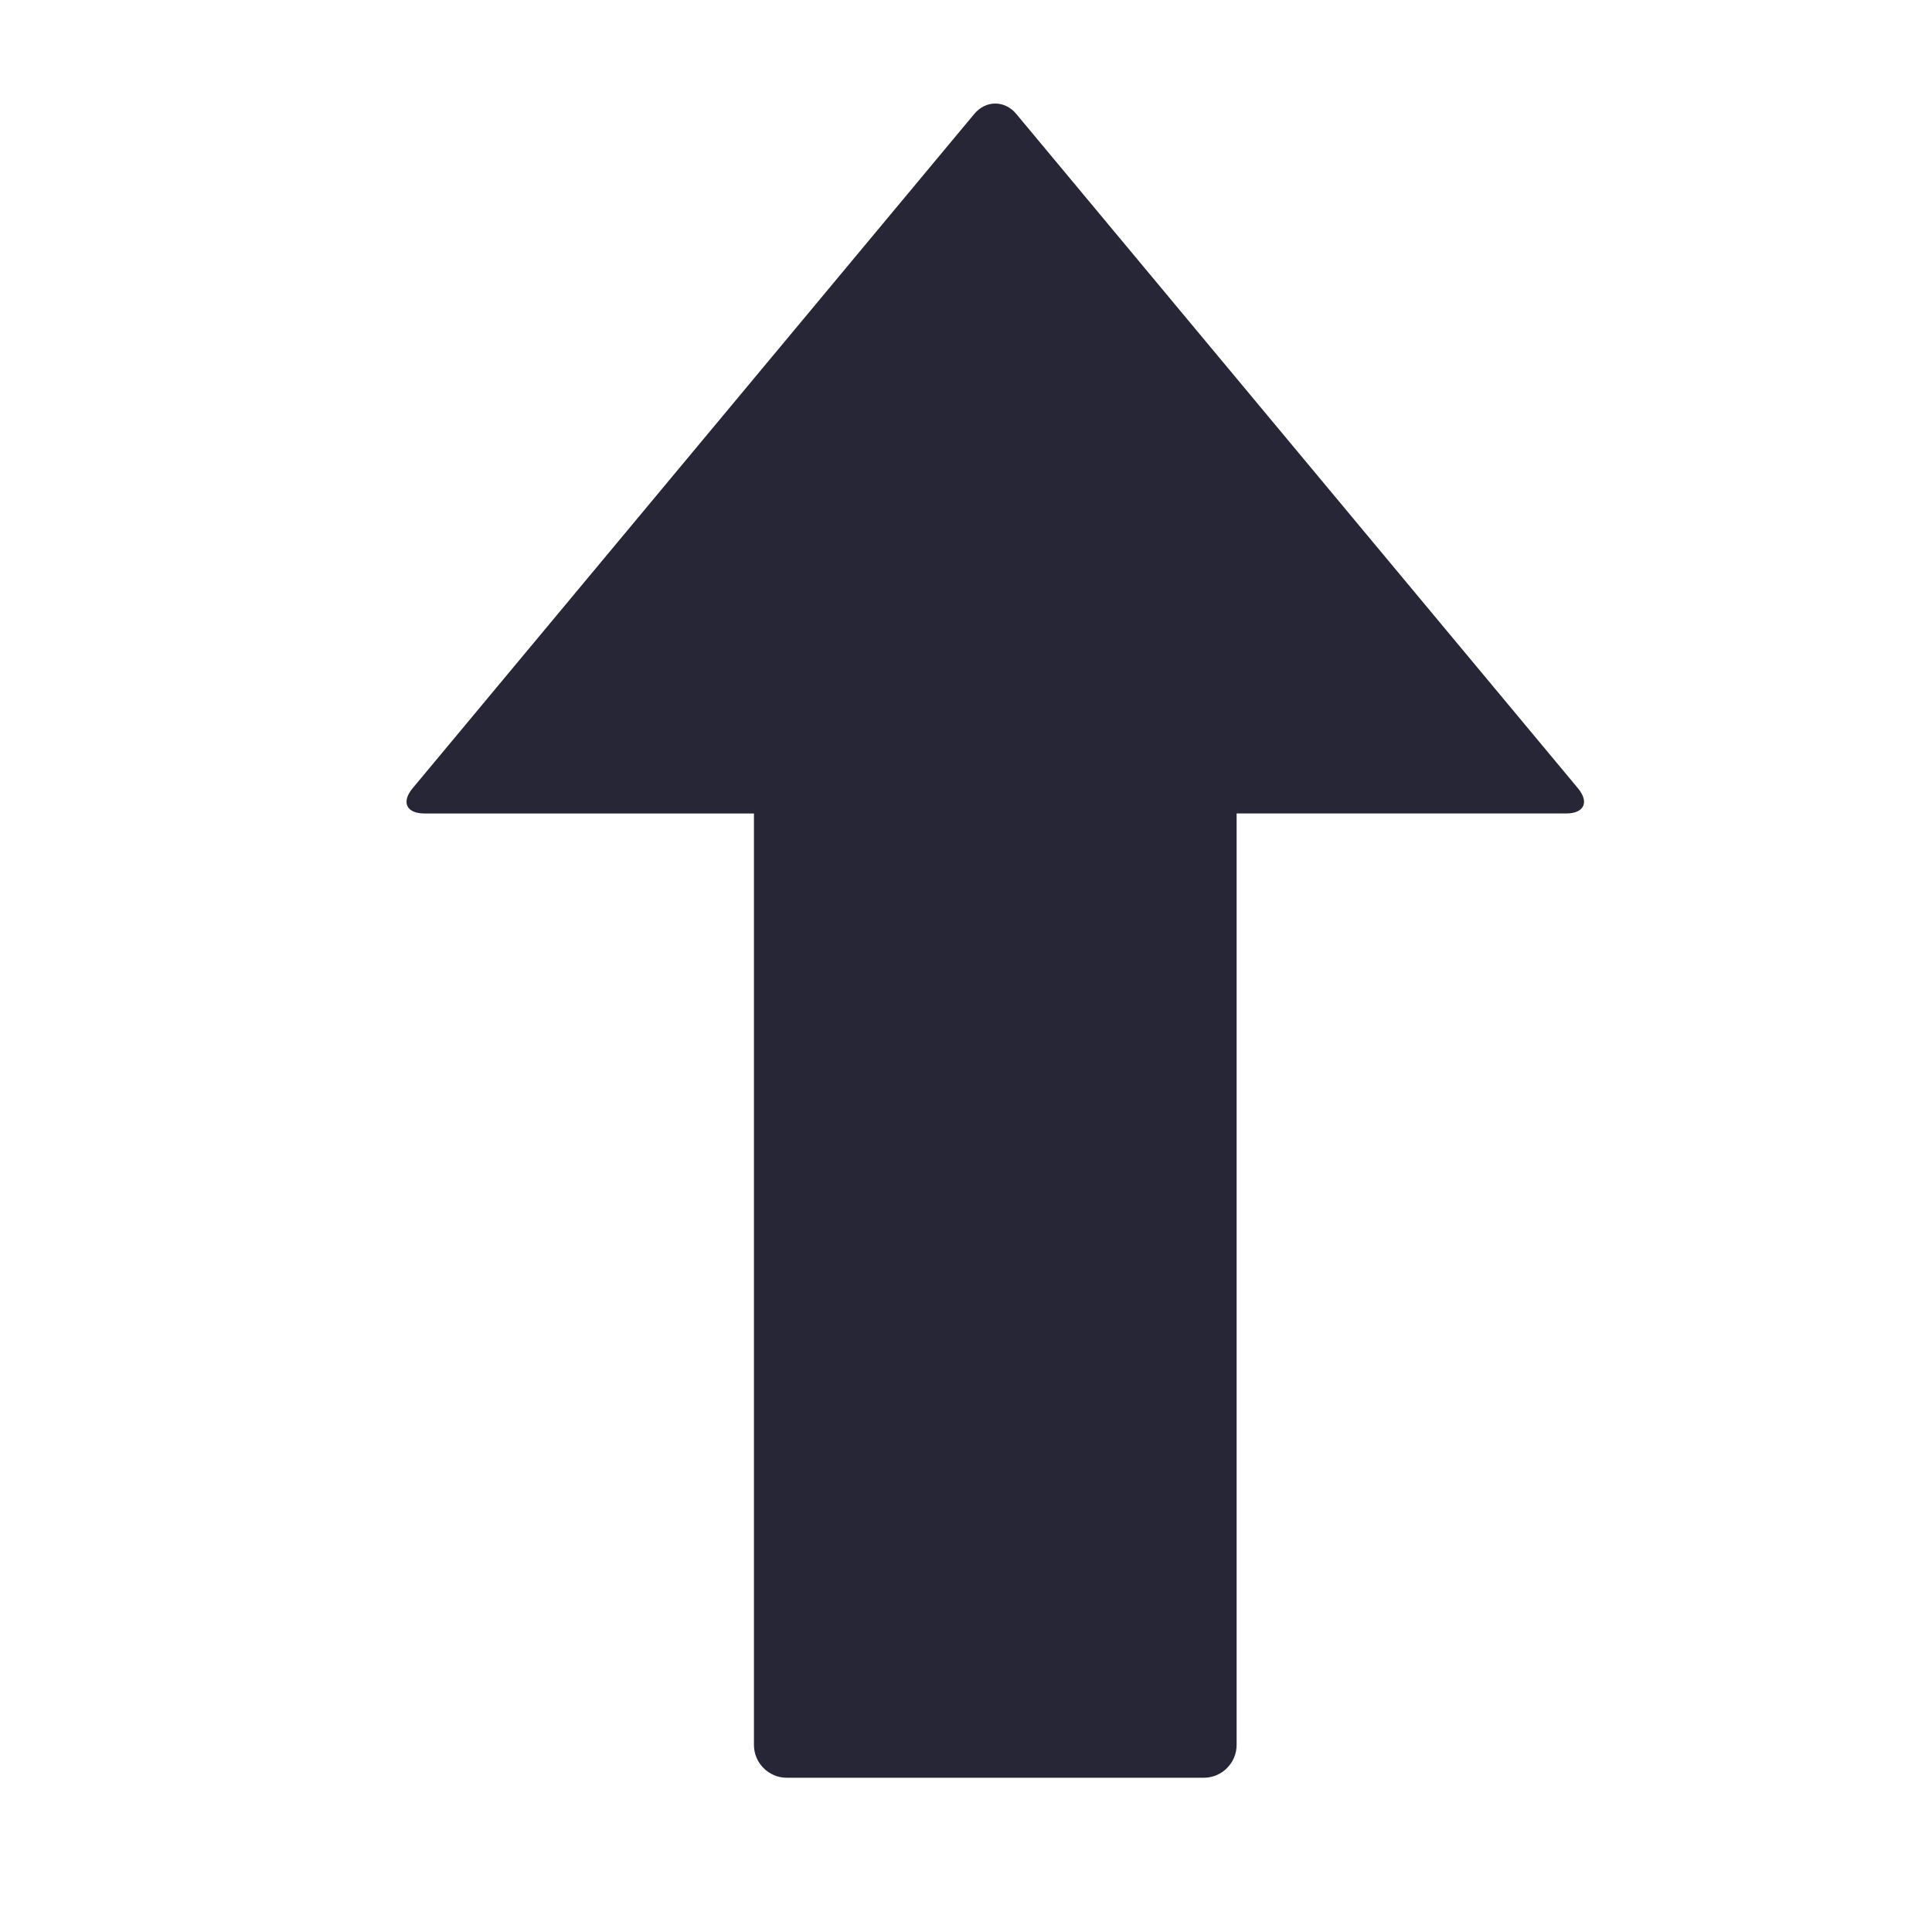
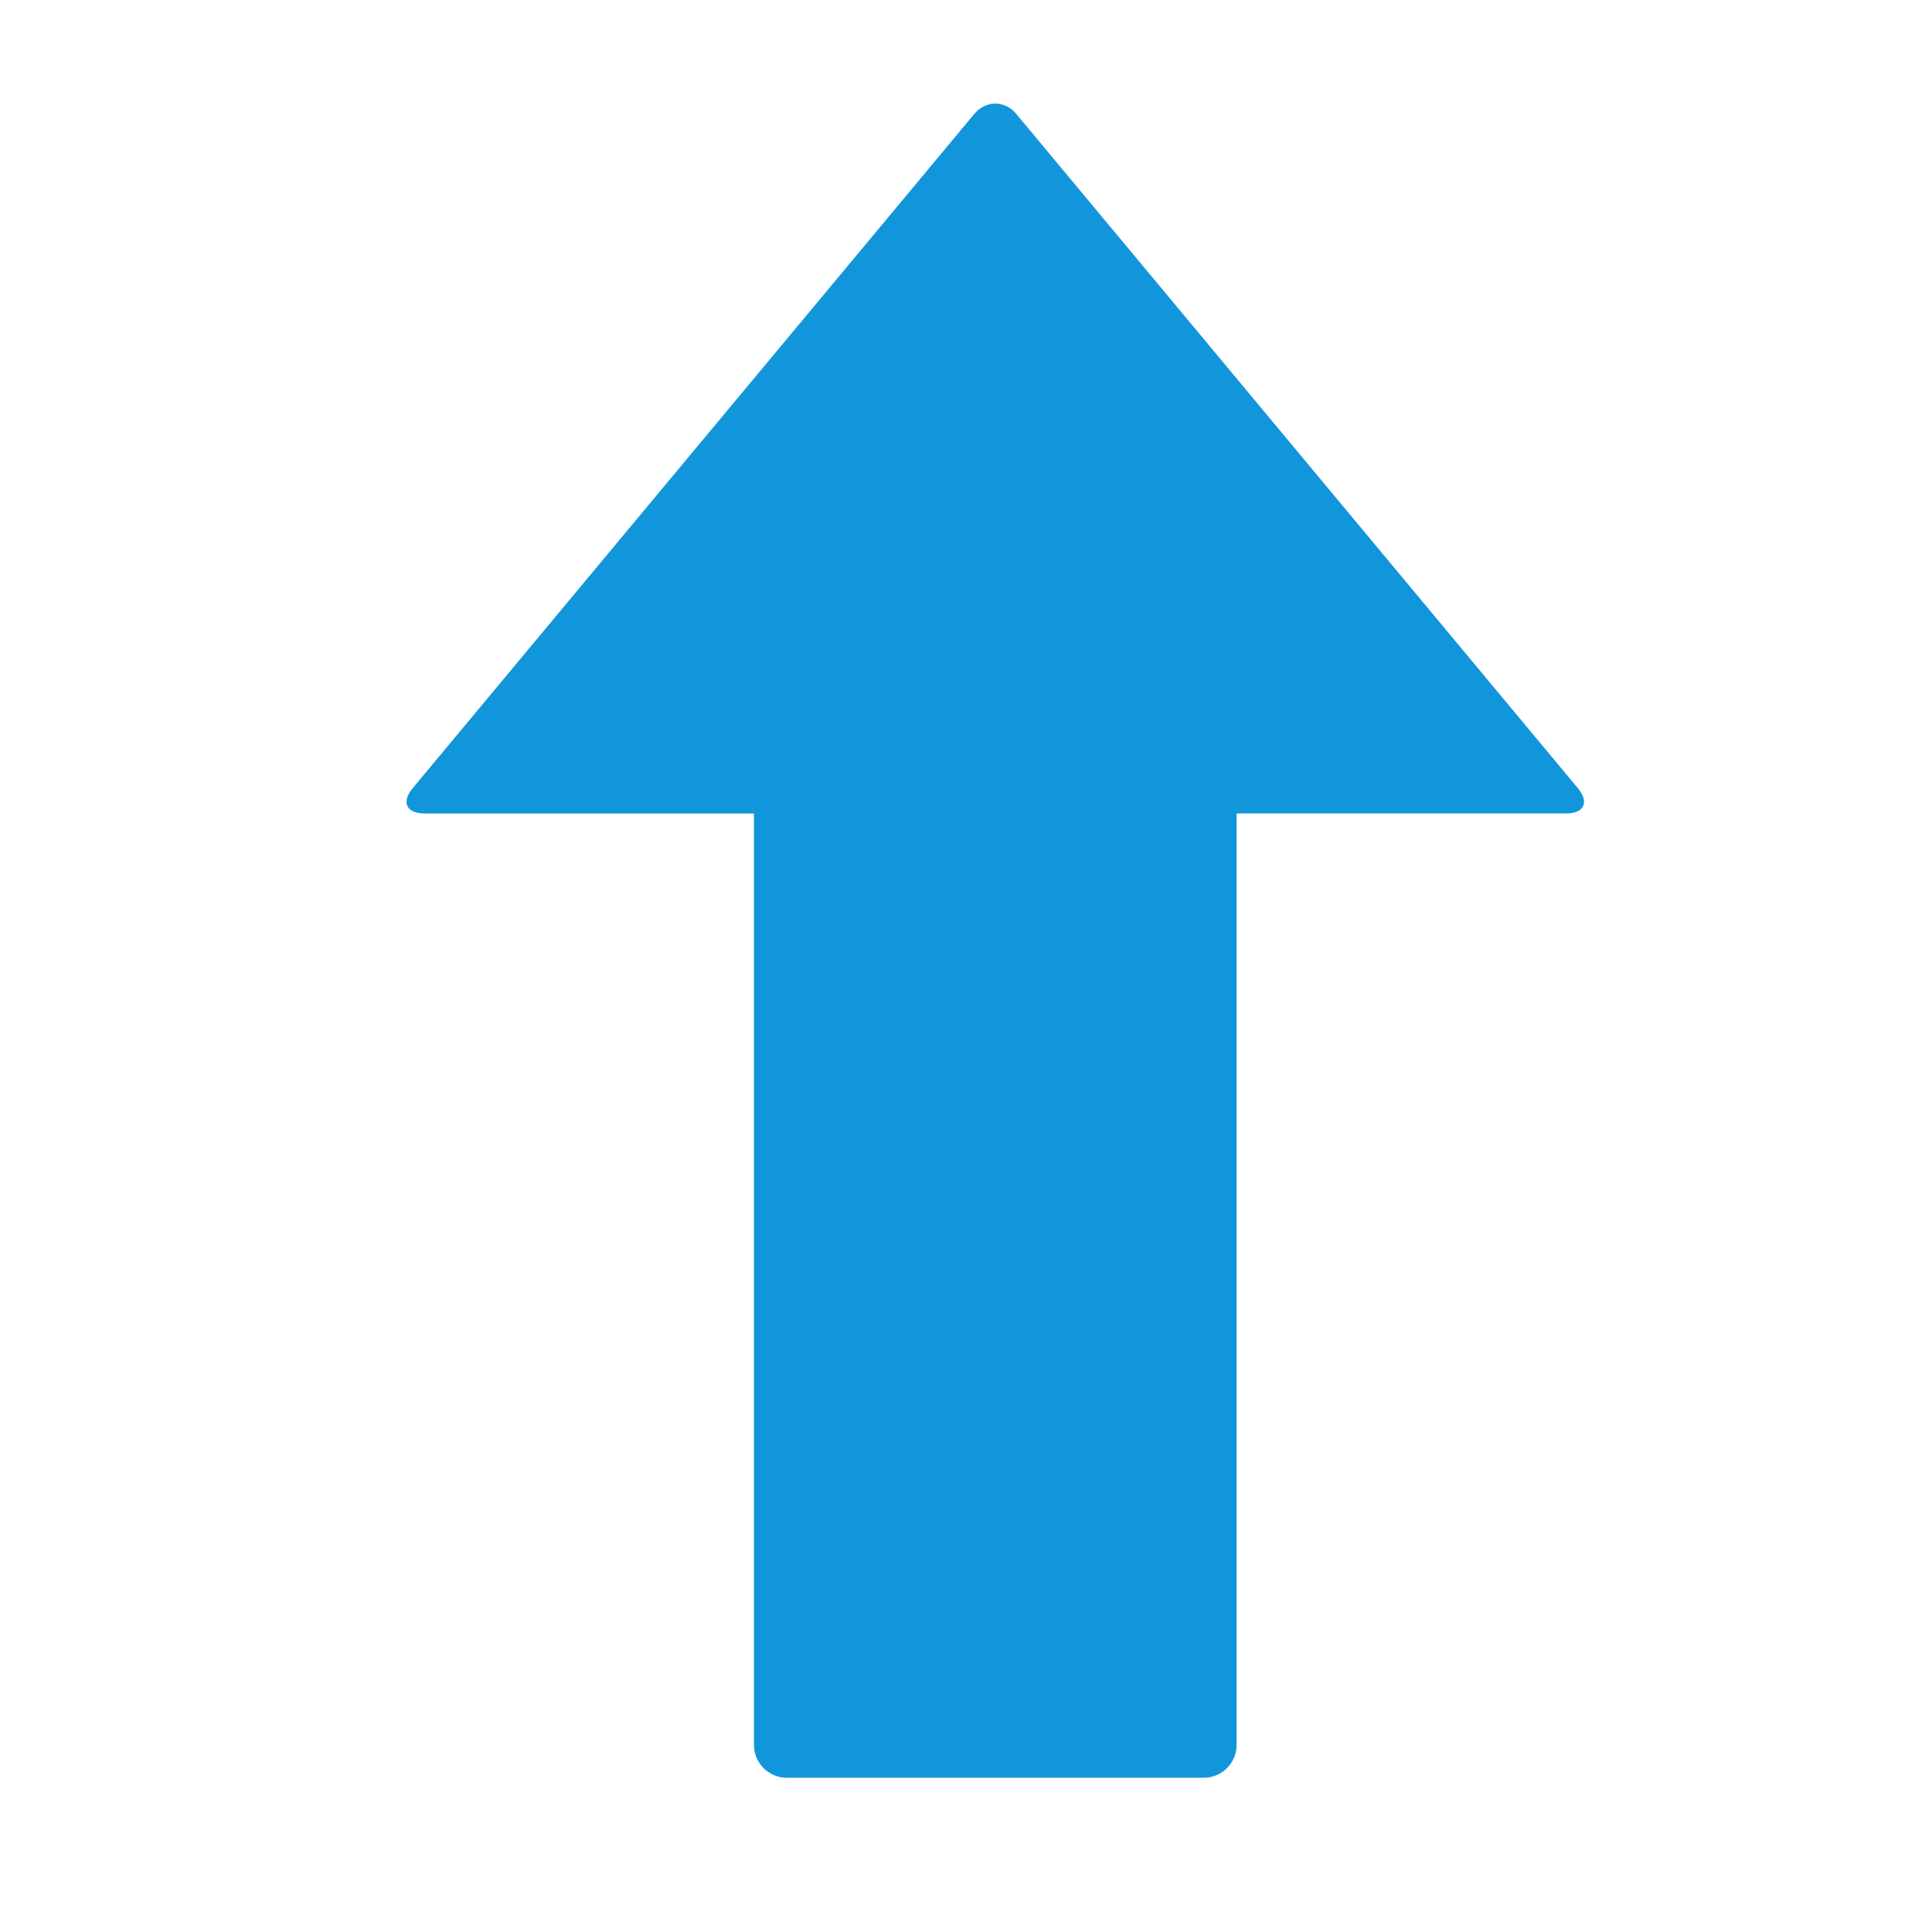
- <svg xmlns="http://www.w3.org/2000/svg" t="1714744174602" class="icon" viewBox="0 0 1024 1024" version="1.1" p-id="7966" width="16" height="16">
-   <path d="M836.337 417.786 538.659 60.397c-6.127-7.356-16.152-7.356-22.277 0l-297.679 357.39c-6.126 7.355-3.306 13.373 6.266 13.373l174.638 0 0 493.686c0 9.573 7.832 17.404 17.404 17.404l221.018 0c9.573 0 17.404-7.832 17.404-17.404L655.433 431.159l174.638 0C839.644 431.159 842.463 425.142 836.337 417.786z" fill="#272636" p-id="7967" />
+ <svg xmlns="http://www.w3.org/2000/svg" t="1716214048457" class="icon" viewBox="0 0 1024 1024" version="1.1" p-id="2612" width="16" height="16">
+   <path d="M836.337 417.786 538.659 60.397c-6.127-7.356-16.152-7.356-22.277 0l-297.679 357.39c-6.126 7.355-3.306 13.373 6.266 13.373l174.638 0 0 493.686c0 9.573 7.832 17.404 17.404 17.404l221.018 0c9.573 0 17.404-7.832 17.404-17.404L655.433 431.159l174.638 0C839.644 431.159 842.463 425.142 836.337 417.786z" fill="#1296db" p-id="2613" />
</svg>
